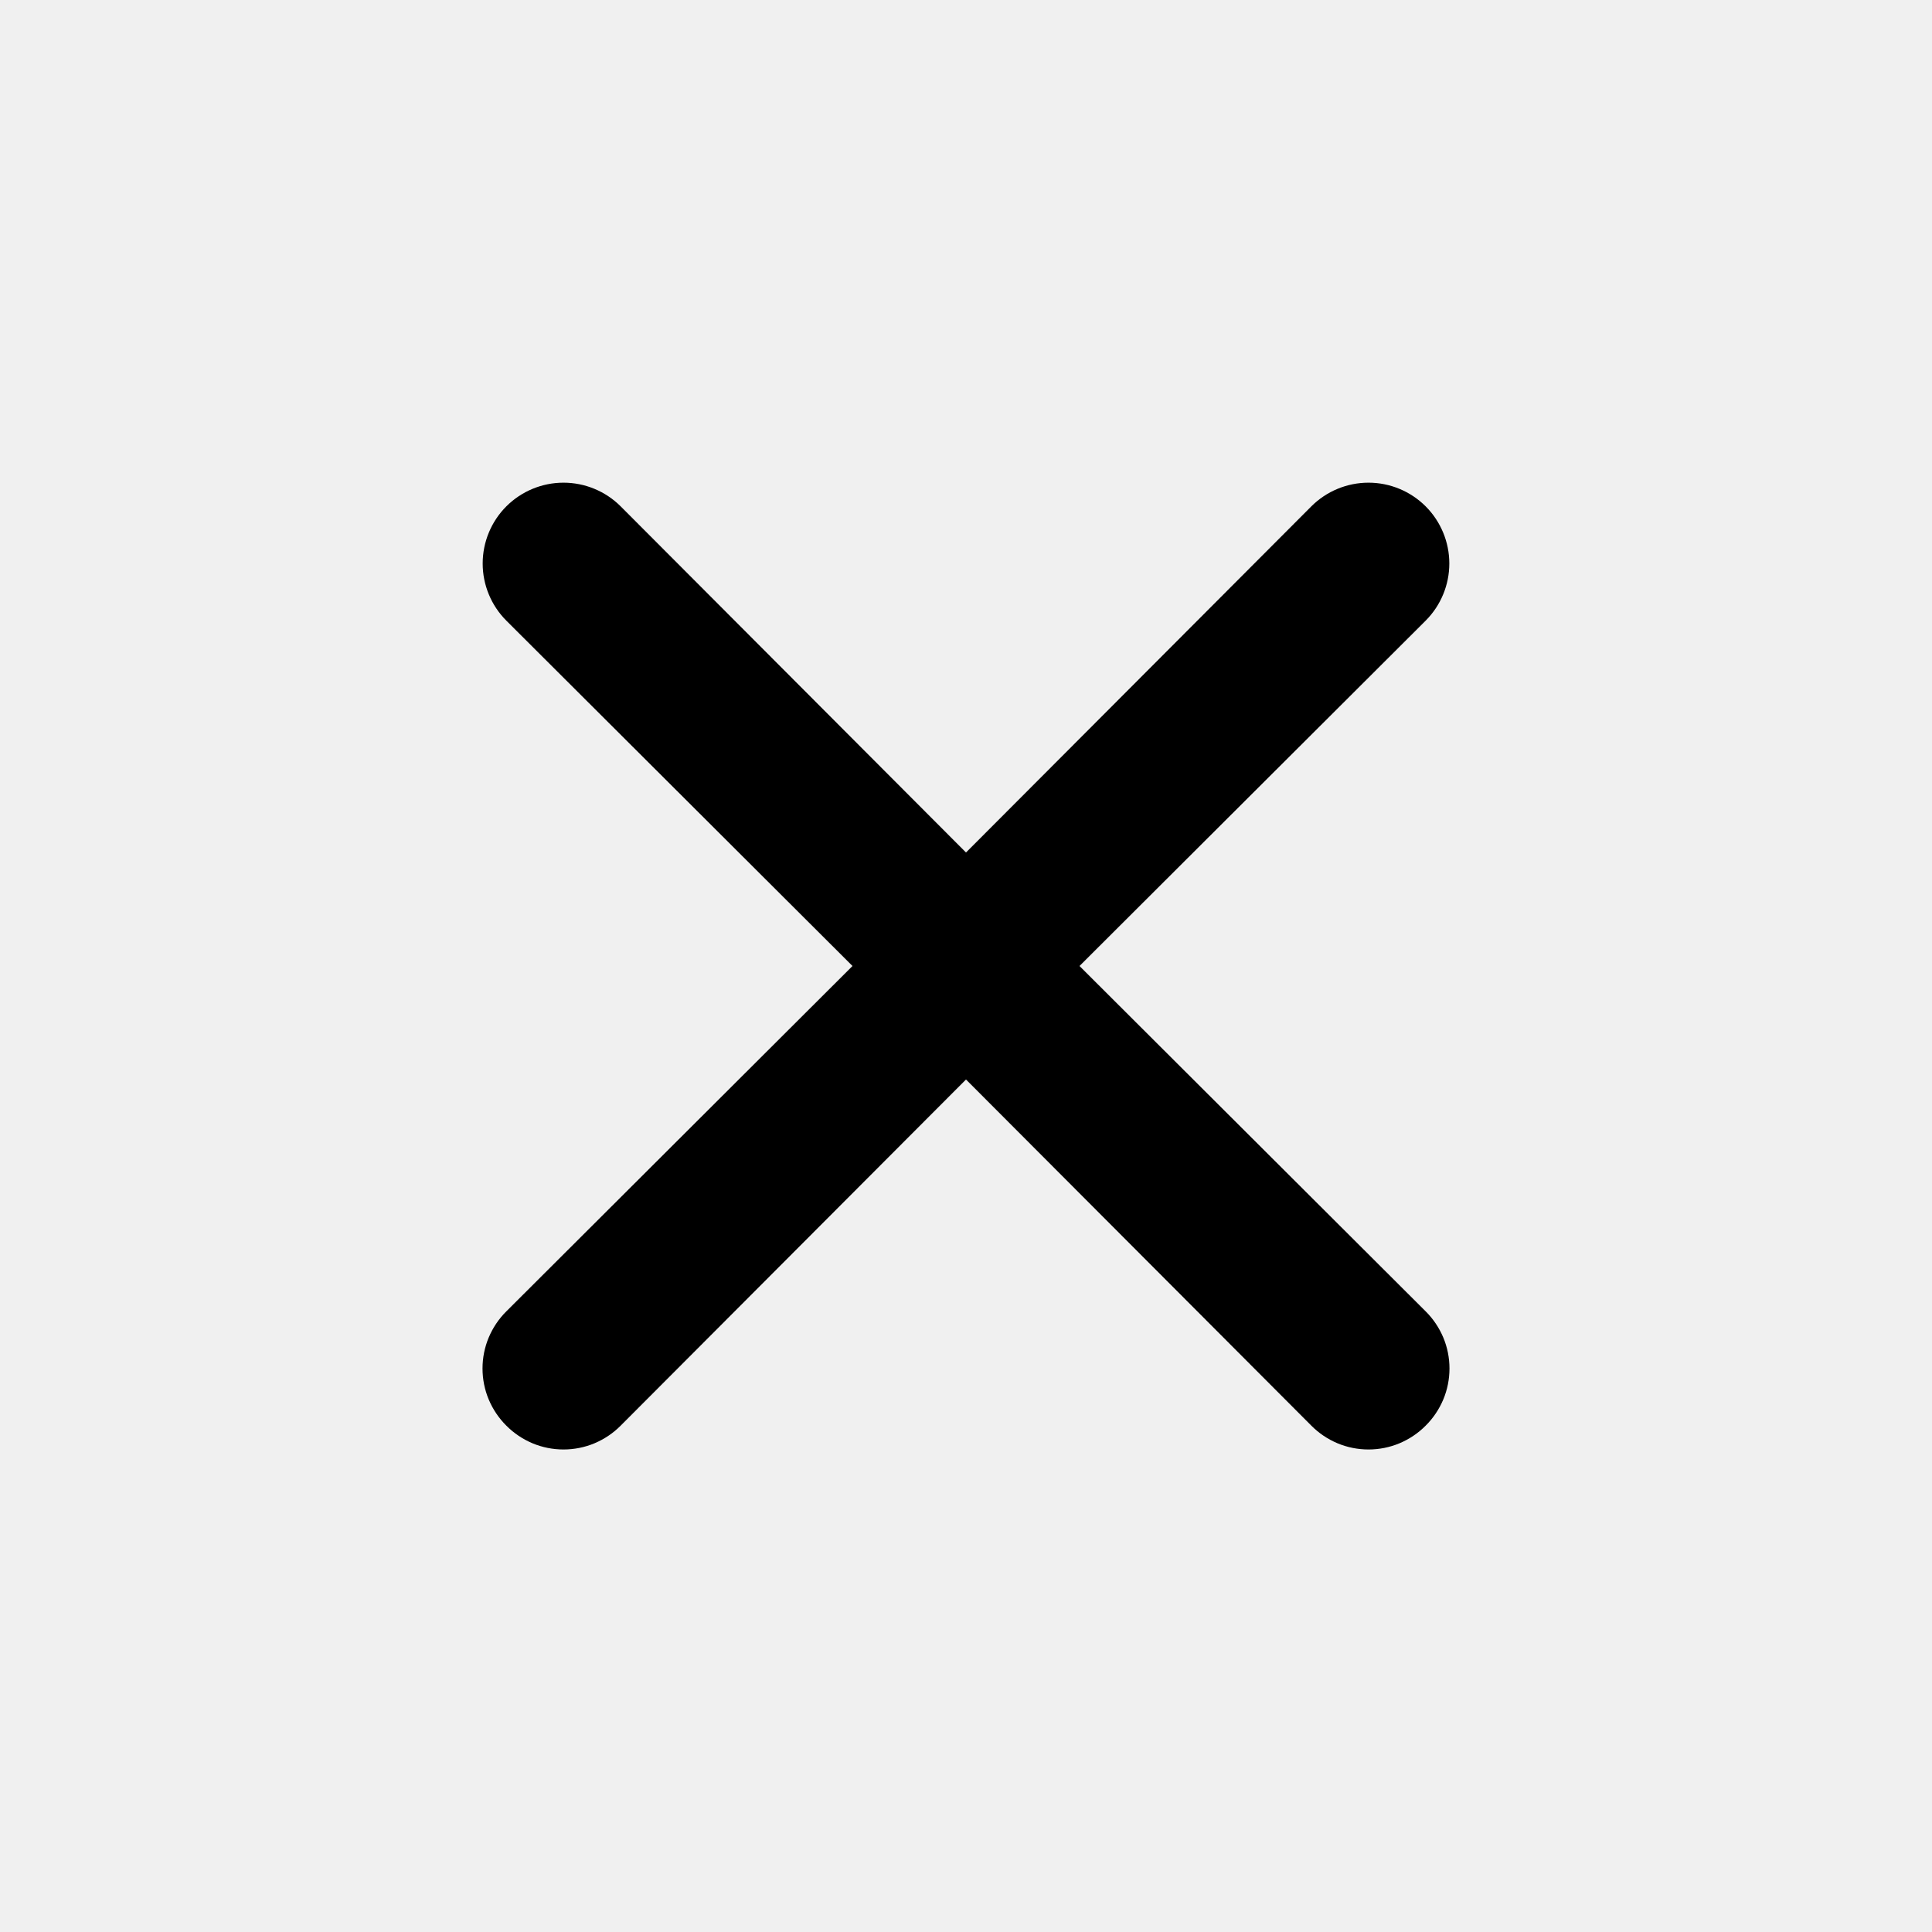
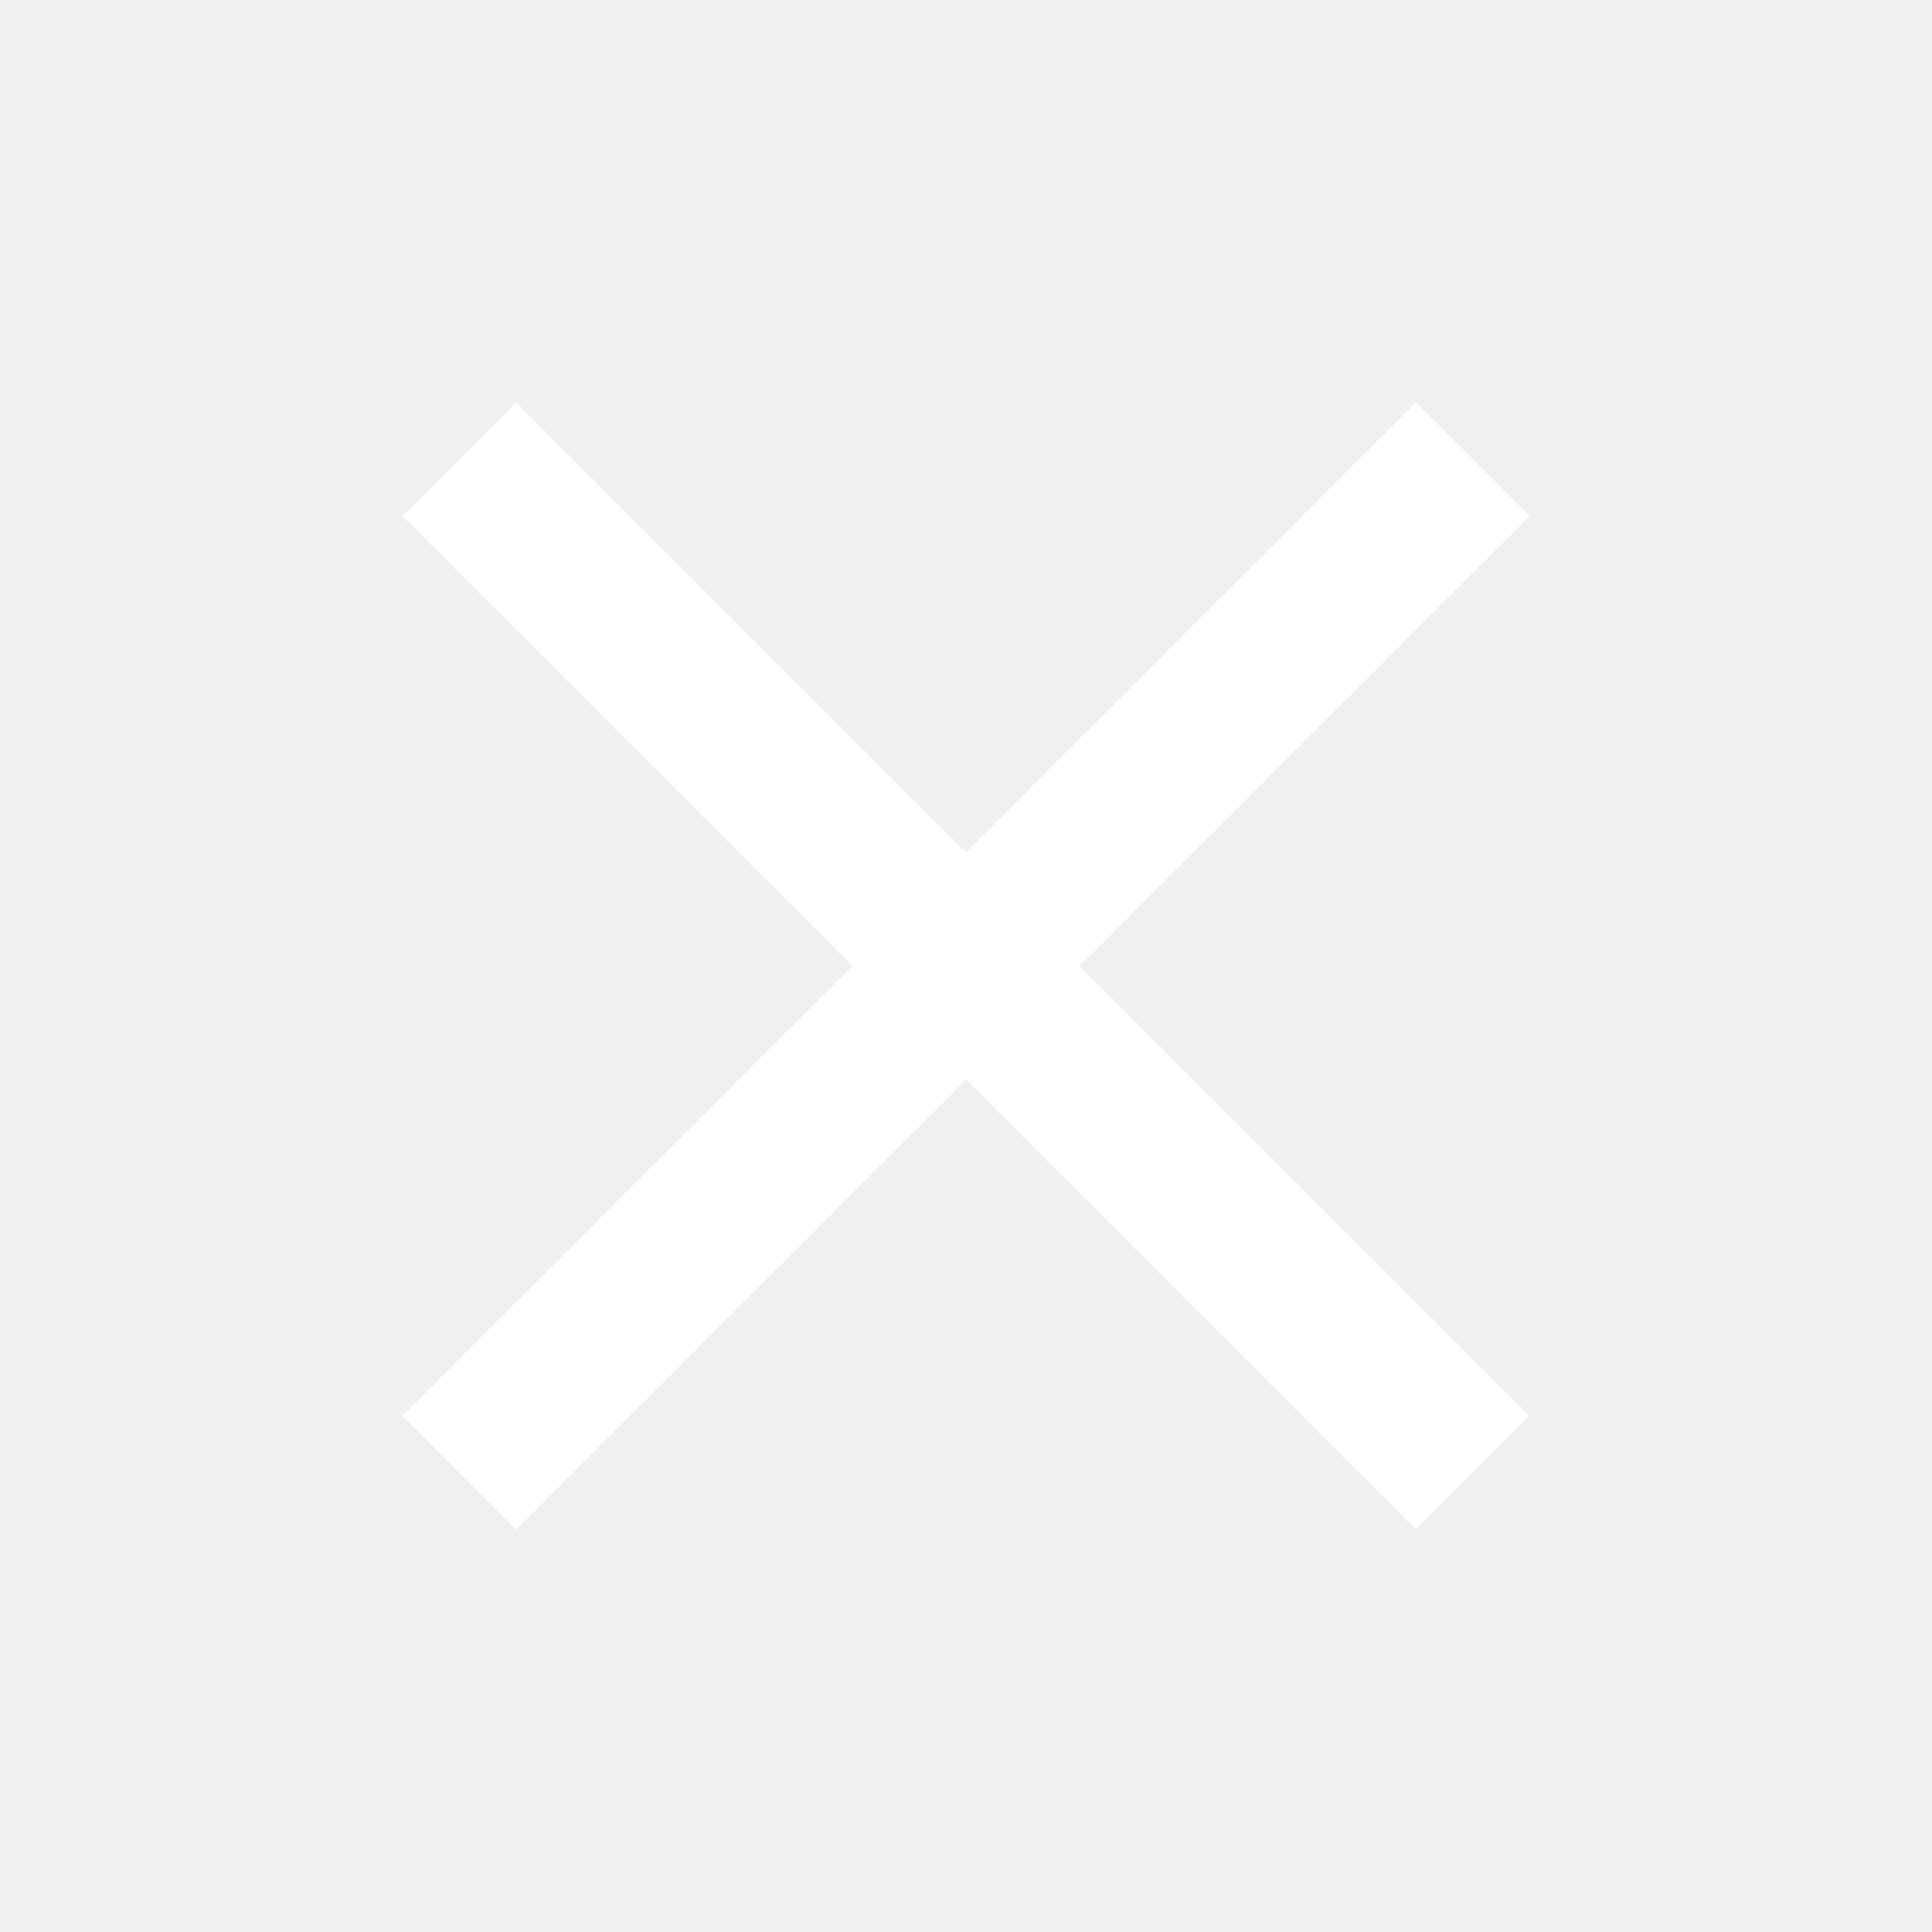
- <svg xmlns="http://www.w3.org/2000/svg" width="24" height="24" viewBox="0 0 24 24" fill="currentColor">
-   <g clip-path="url(#clip0_306_3913)">
-     <path d="M13.41 12L17.71 7.71C17.898 7.522 18.004 7.266 18.004 7C18.004 6.734 17.898 6.478 17.71 6.29C17.522 6.102 17.266 5.996 17 5.996C16.734 5.996 16.478 6.102 16.29 6.29L12 10.59L7.71 6.29C7.522 6.102 7.266 5.996 7 5.996C6.734 5.996 6.478 6.102 6.29 6.29C6.102 6.478 5.996 6.734 5.996 7C5.996 7.266 6.102 7.522 6.29 7.71L10.59 12L6.29 16.29C6.196 16.383 6.122 16.494 6.071 16.615C6.02 16.737 5.994 16.868 5.994 17C5.994 17.132 6.02 17.263 6.071 17.385C6.122 17.506 6.196 17.617 6.29 17.71C6.383 17.804 6.494 17.878 6.615 17.929C6.737 17.98 6.868 18.006 7 18.006C7.132 18.006 7.263 17.98 7.385 17.929C7.506 17.878 7.617 17.804 7.71 17.71L12 13.41L16.29 17.71C16.383 17.804 16.494 17.878 16.615 17.929C16.737 17.98 16.868 18.006 17 18.006C17.132 18.006 17.263 17.98 17.385 17.929C17.506 17.878 17.617 17.804 17.71 17.71C17.804 17.617 17.878 17.506 17.929 17.385C17.98 17.263 18.006 17.132 18.006 17C18.006 16.868 17.98 16.737 17.929 16.615C17.878 16.494 17.804 16.383 17.71 16.29L13.41 12Z" fill="currentColor" />
-   </g>
-   <defs>
-     <clipPath id="clip0_306_3913">
-       <rect width="24" height="24" fill="currentColor" />
-     </clipPath>
-   </defs>
+ <svg xmlns="http://www.w3.org/2000/svg" width="24" height="24" viewBox="0 0 24 24" fill="none">
+   <path d="M19 6.41L17.59 5L12 10.59L6.41 5L5 6.41L10.59 12L5 17.59L6.41 19L12 13.41L17.59 19L19 17.59L13.41 12L19 6.41Z" fill="white" />
</svg>
